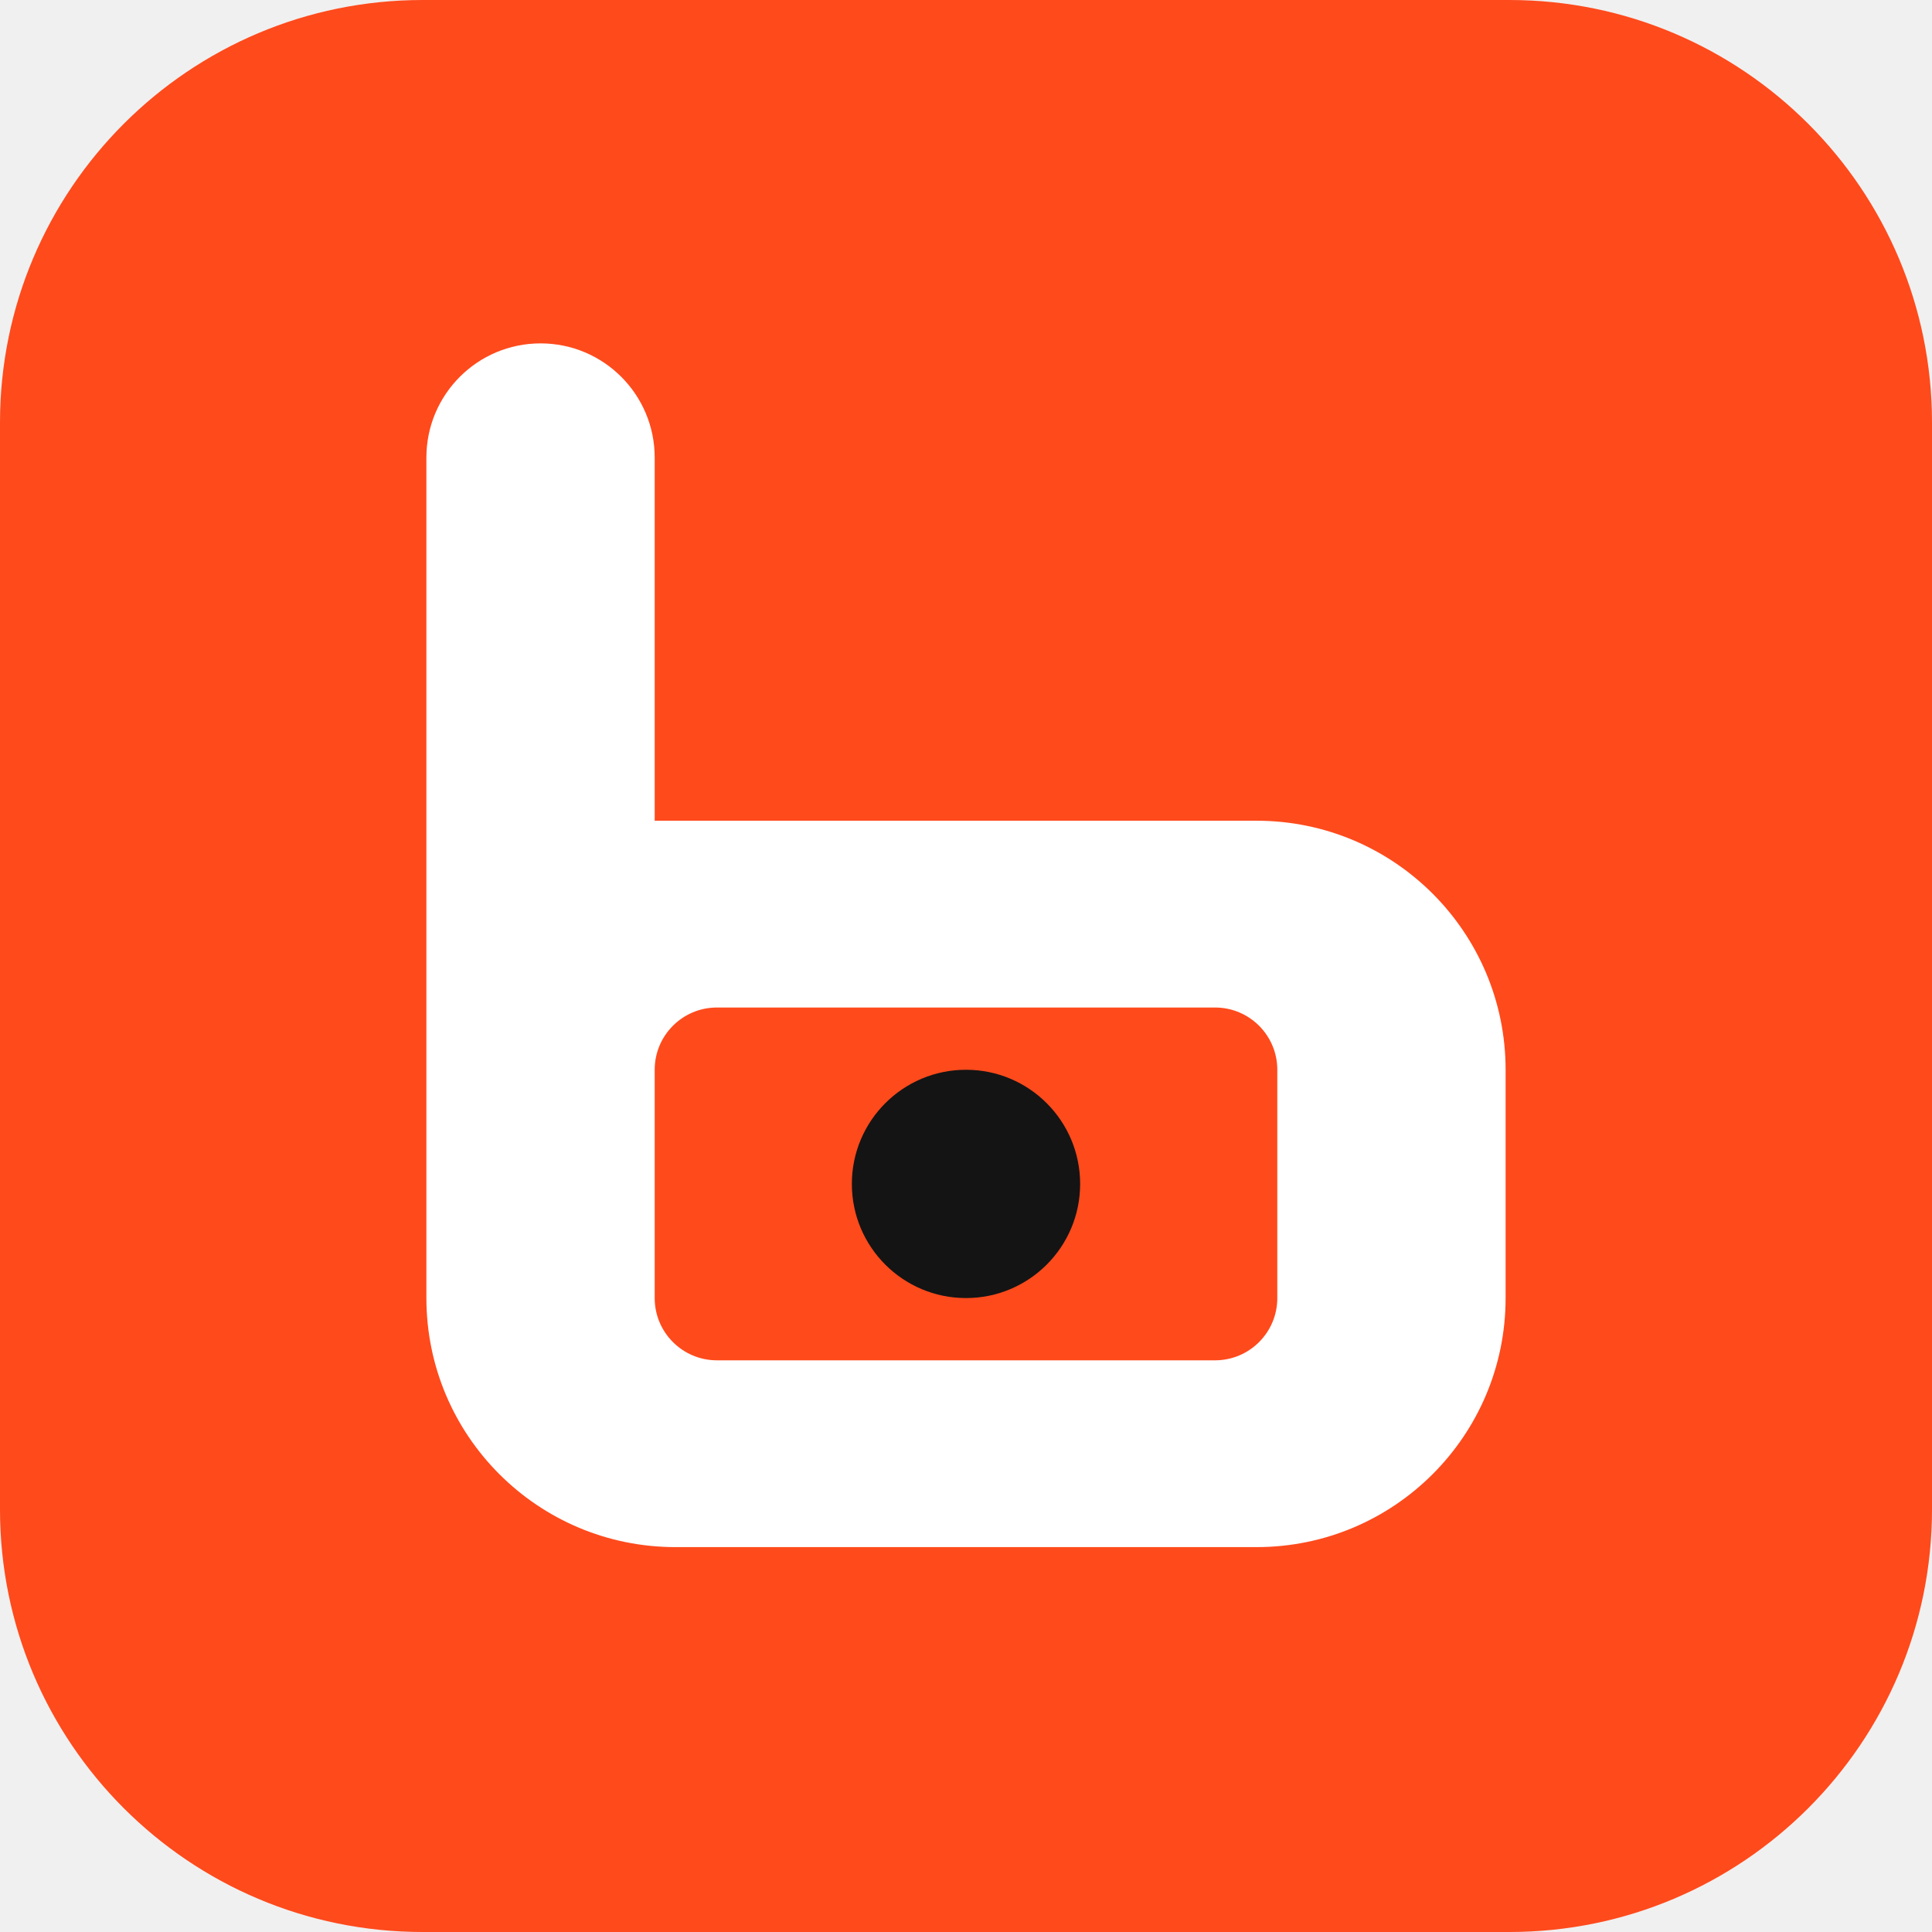
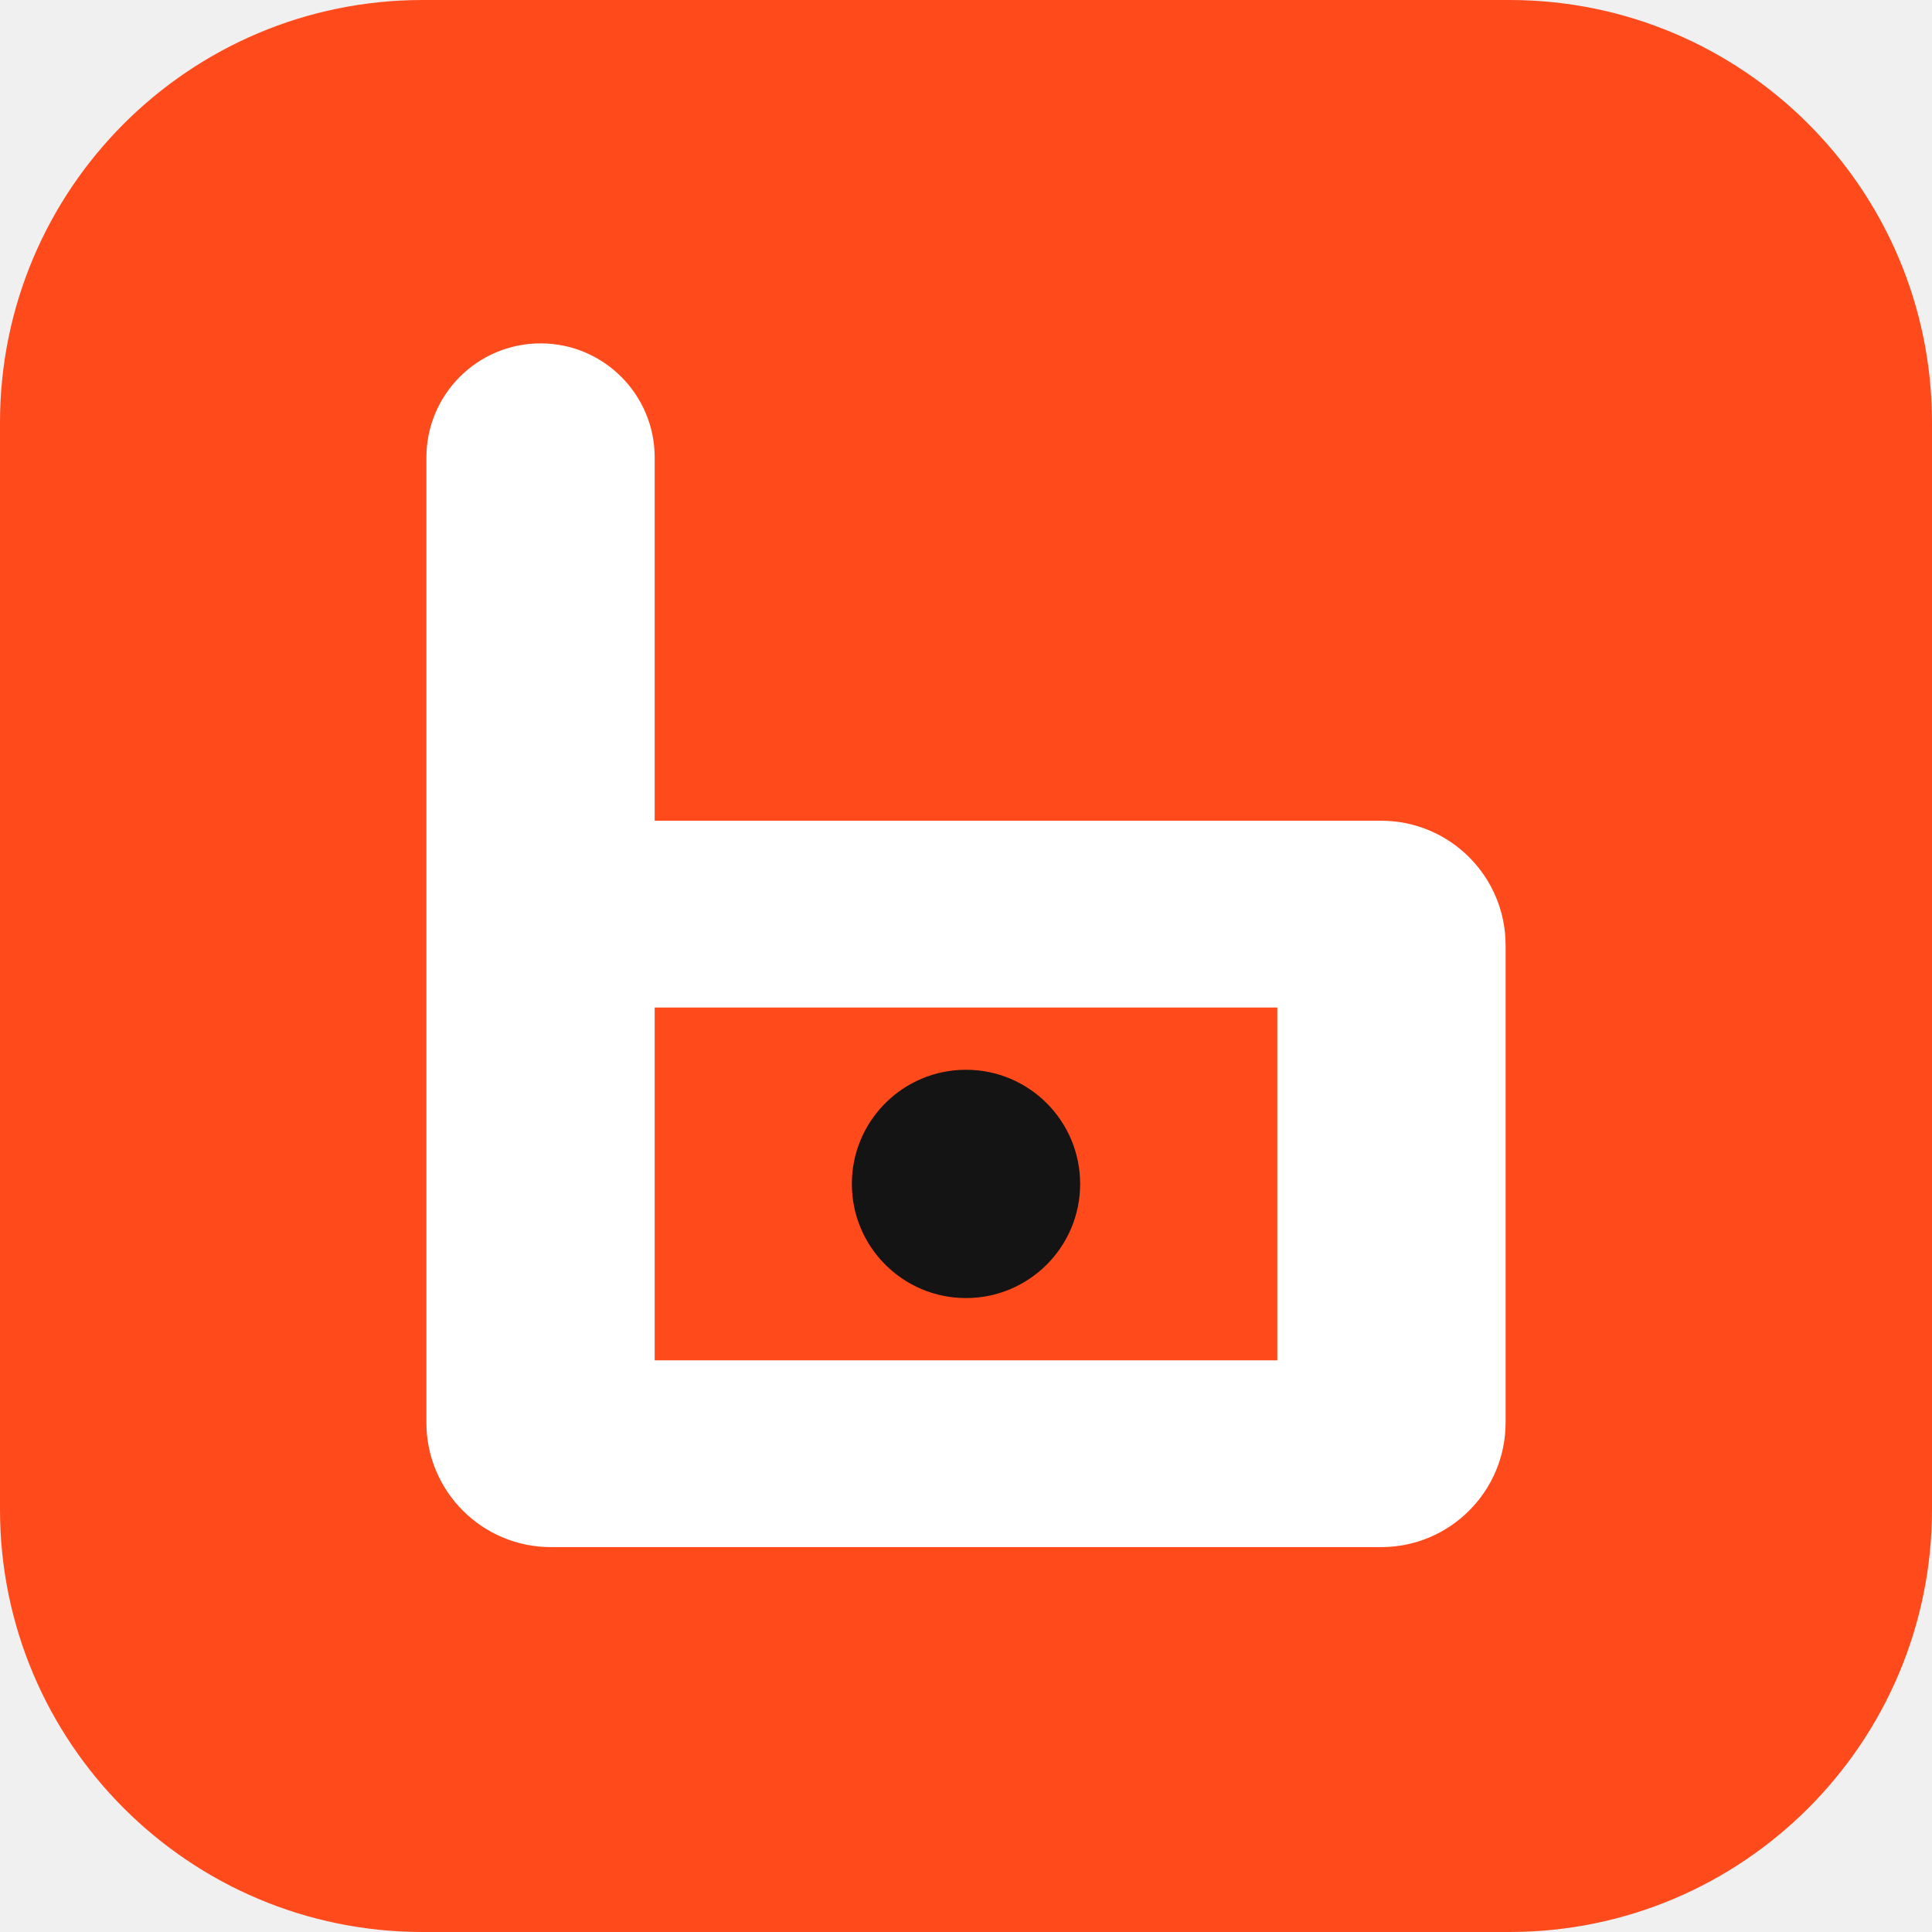
<svg xmlns="http://www.w3.org/2000/svg" viewBox="0 0 32 32" width="32" height="32">
  <rect width="32" height="32" rx="7" fill="#FF4A1C" />
  <g transform="translate(5 5) scale(0.34375)">
-     <path fill-rule="evenodd" fill="#FFFFFF" d="M6 7.5 A5.5 5.5 0 0 1 17 7.5 L17 25 L46 25 A12 12 0 0 1 58 37 L58 48 A12 12 0 0 1 46 60 L18 60 A12 12 0 0 1 6 48 Z M20 34 L44 34 A3 3 0 0 1 47 37 L47 48 A3 3 0 0 1 44 51 L20 51 A3 3 0 0 1 17 48 L17 37 A3 3 0 0 1 20 34 Z" />
+     <path fill-rule="evenodd" fill="#FFFFFF" d="M6 7.5 A5.5 5.5 0 0 1 17 7.5 L17 25 L52 25 A6 6 0 0 1 58 31 L58 54 A6 6 0 0 1 52 60 L12 60 A6 6 0 0 1 6 54 Z M17 34 L47 34 L47 51 L17 51 Z" />
    <circle cx="32" cy="42.5" r="5.5" fill="#141414" />
  </g>
</svg>
